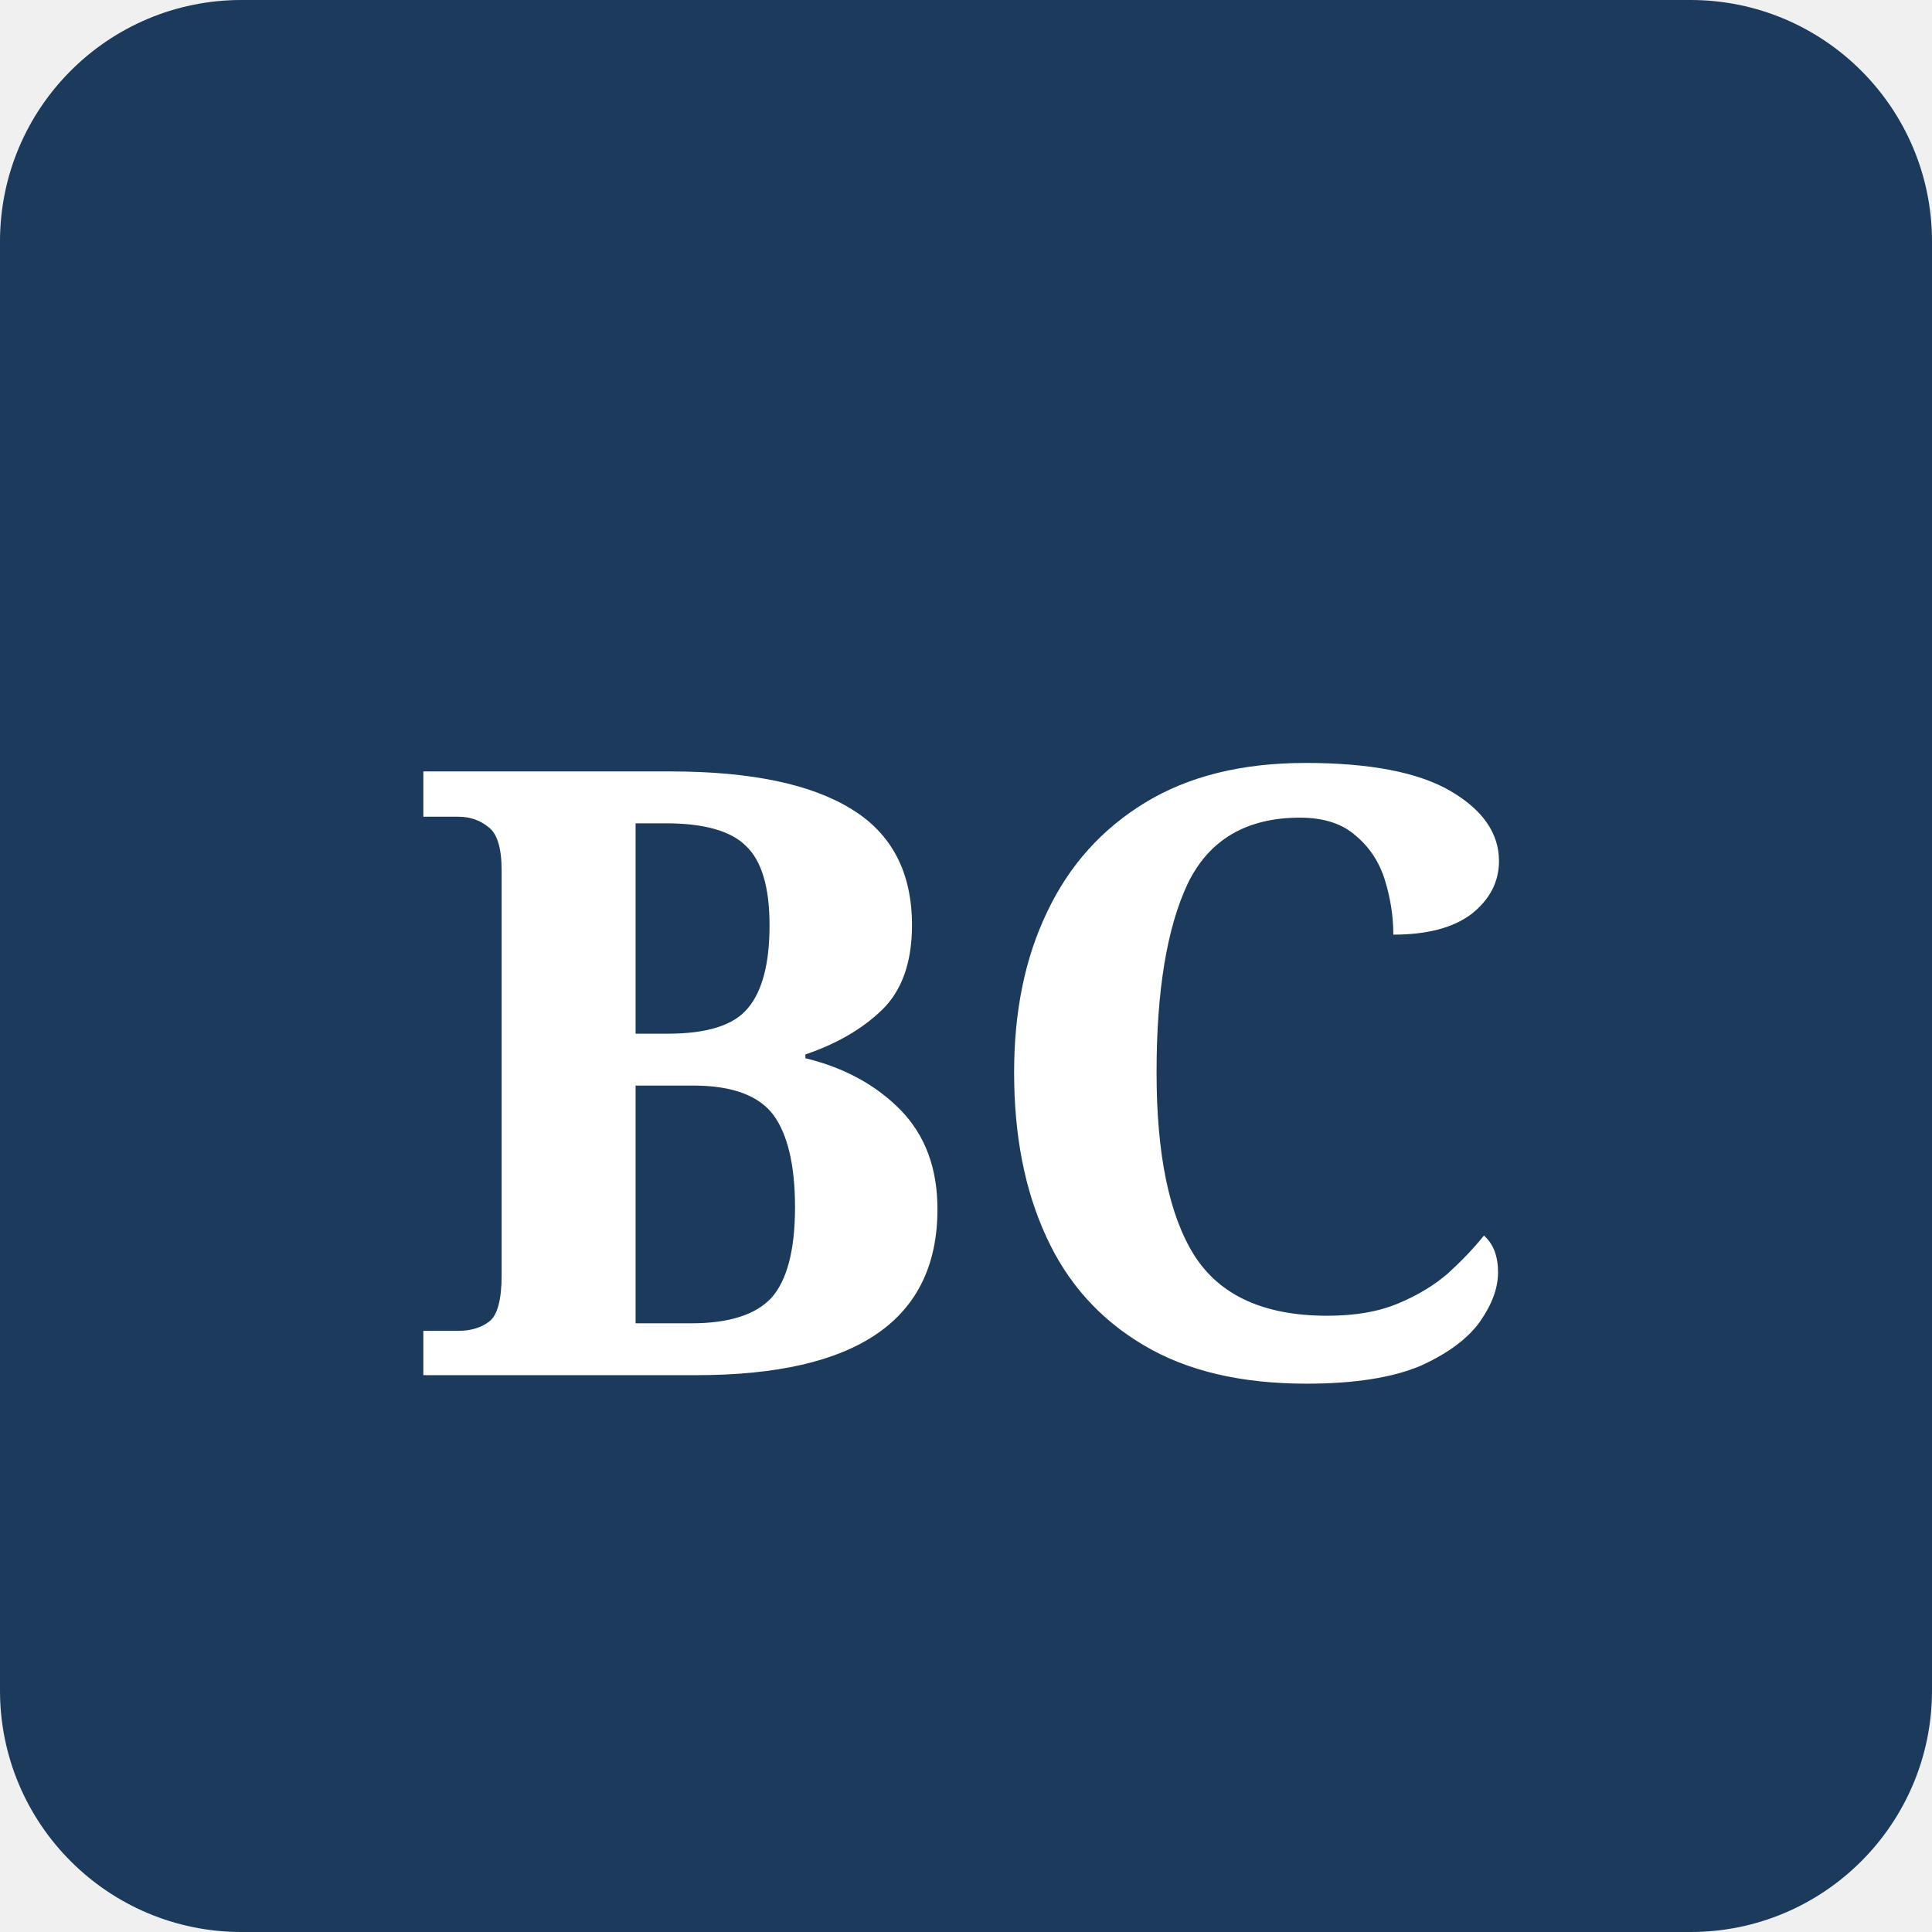
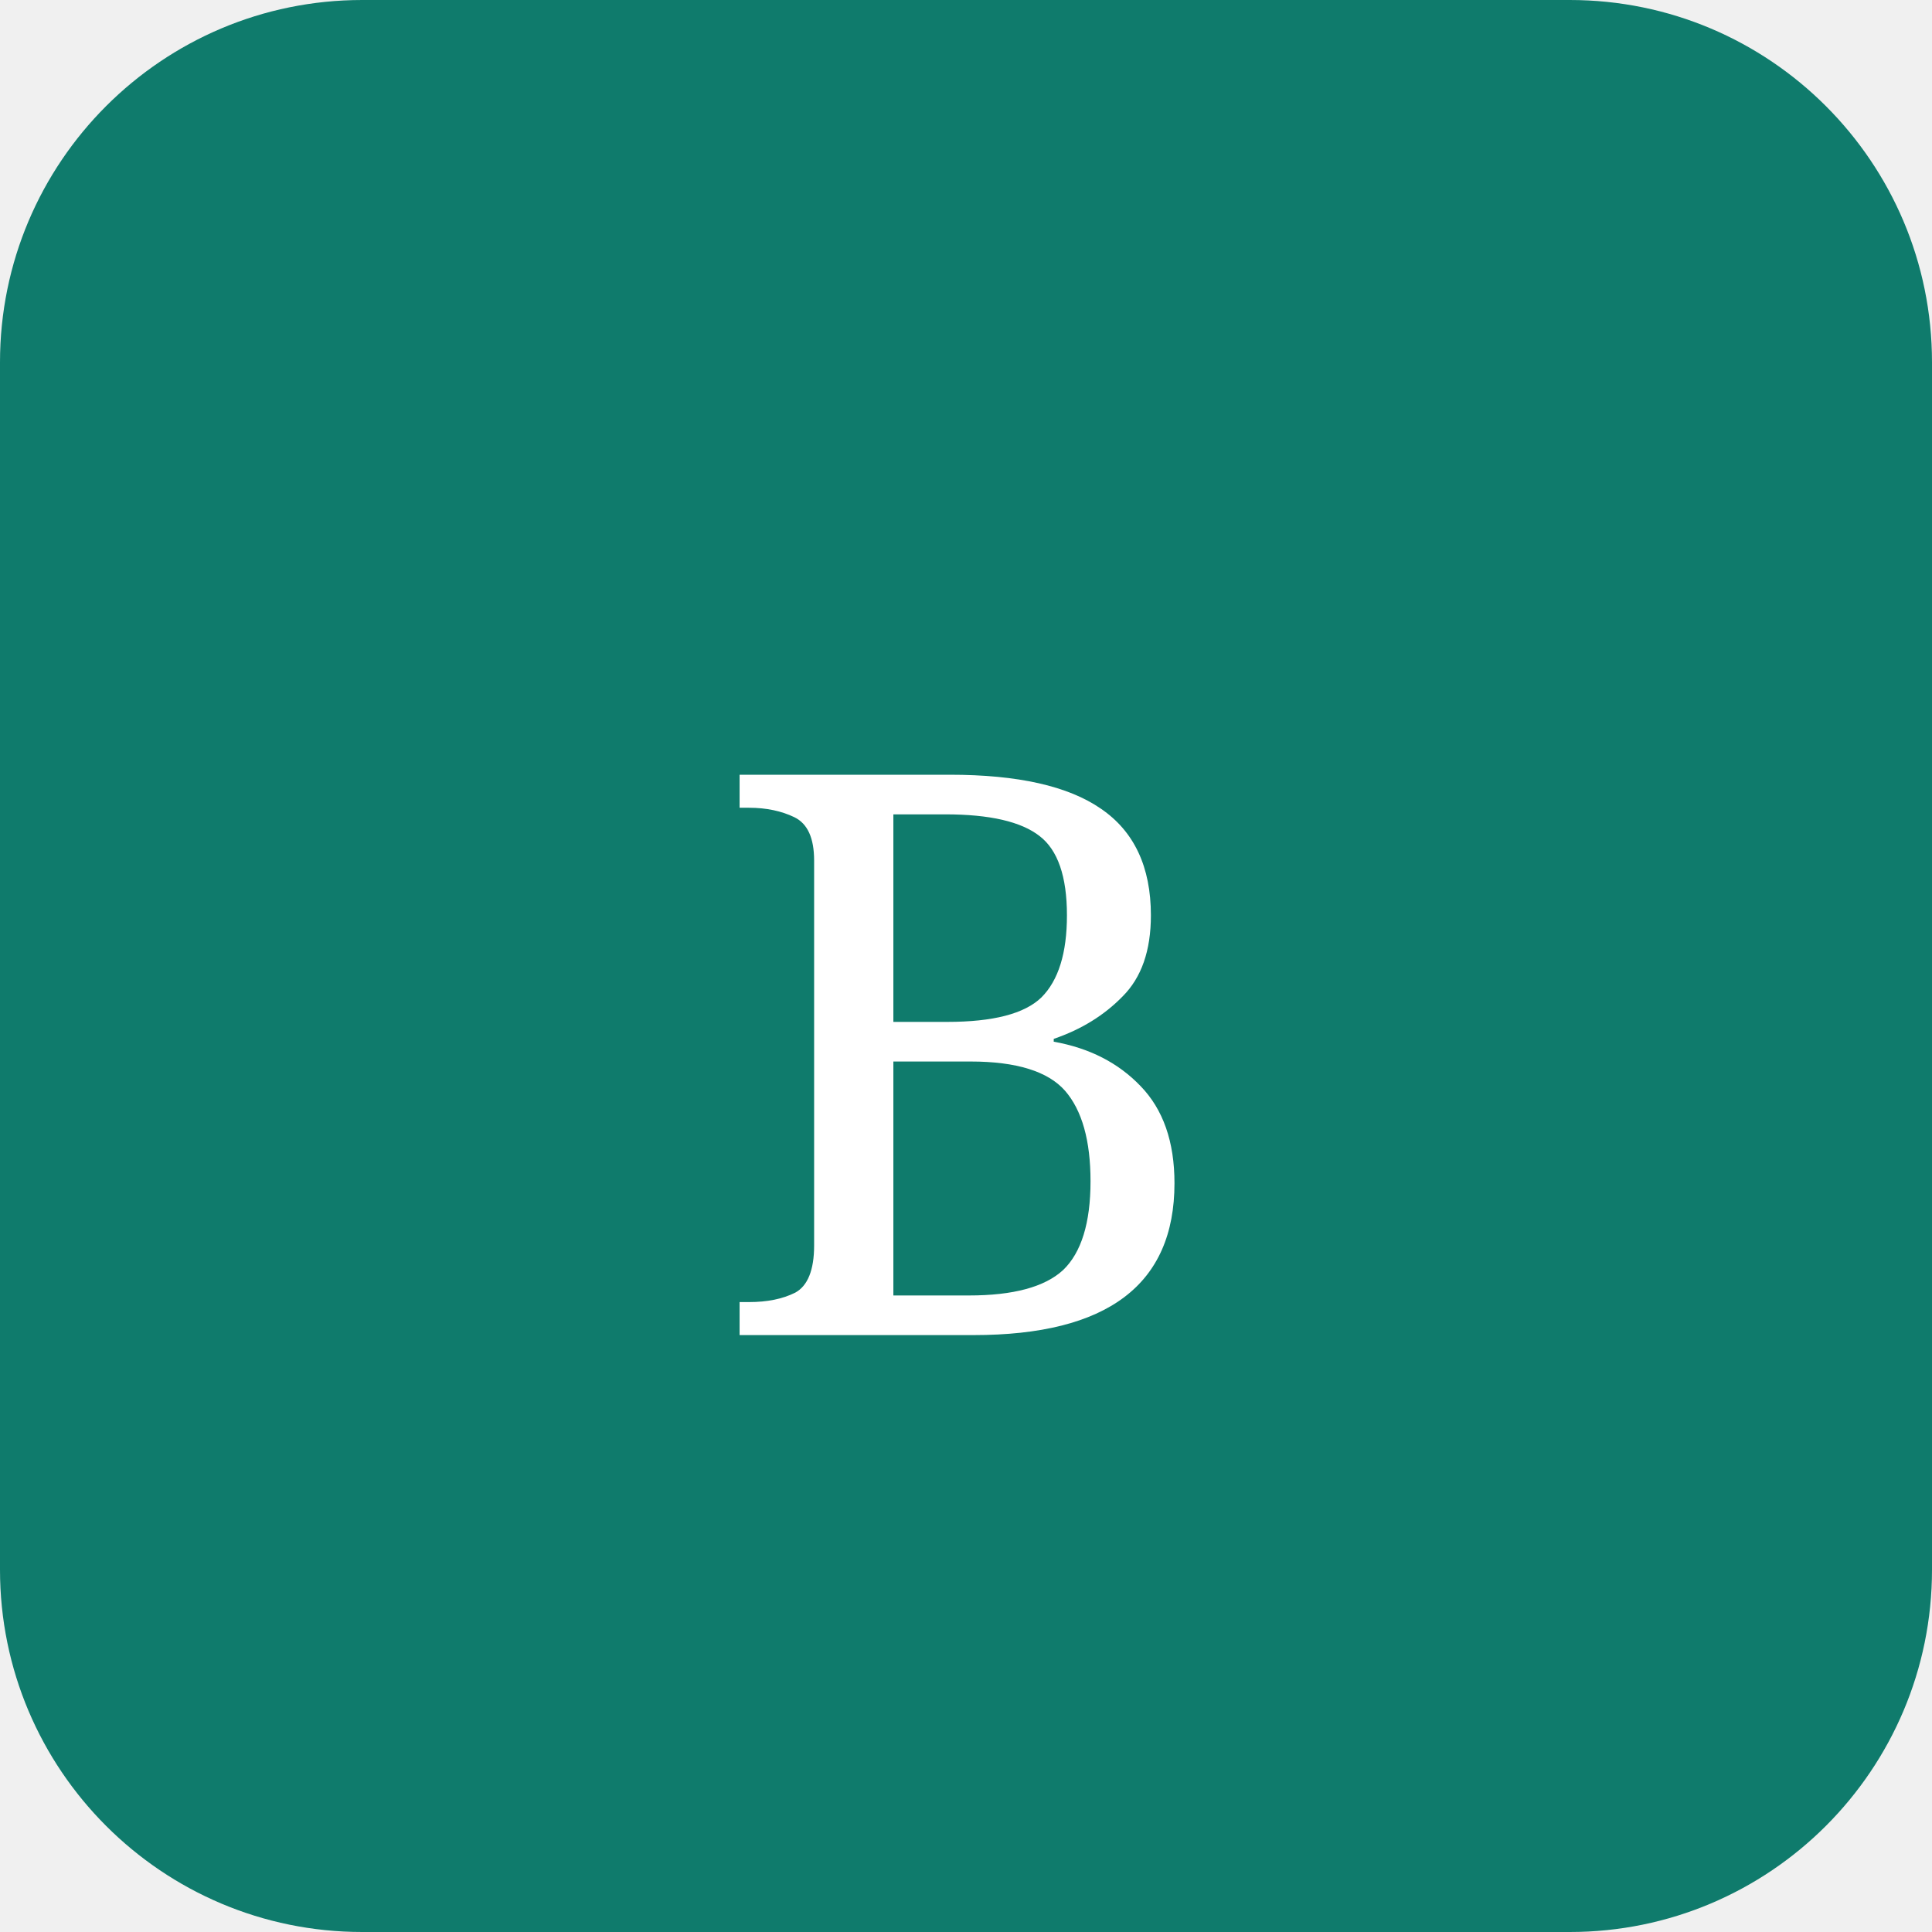
<svg xmlns="http://www.w3.org/2000/svg" viewBox="0 0 32 32">
-   <rect width="32" height="32" rx="4" fill="#1B3A5C" />
-   <text x="50%" y="56%" dominant-baseline="middle" text-anchor="middle" font-family="serif" font-size="14" font-weight="600" fill="white">BC</text>
+   <rect width="32" height="32" rx="6" fill="#0F7B6C" />
+   <text x="50%" y="55%" dominant-baseline="middle" text-anchor="middle" font-family="serif" font-size="13" font-weight="500" fill="white">B</text>
</svg>
